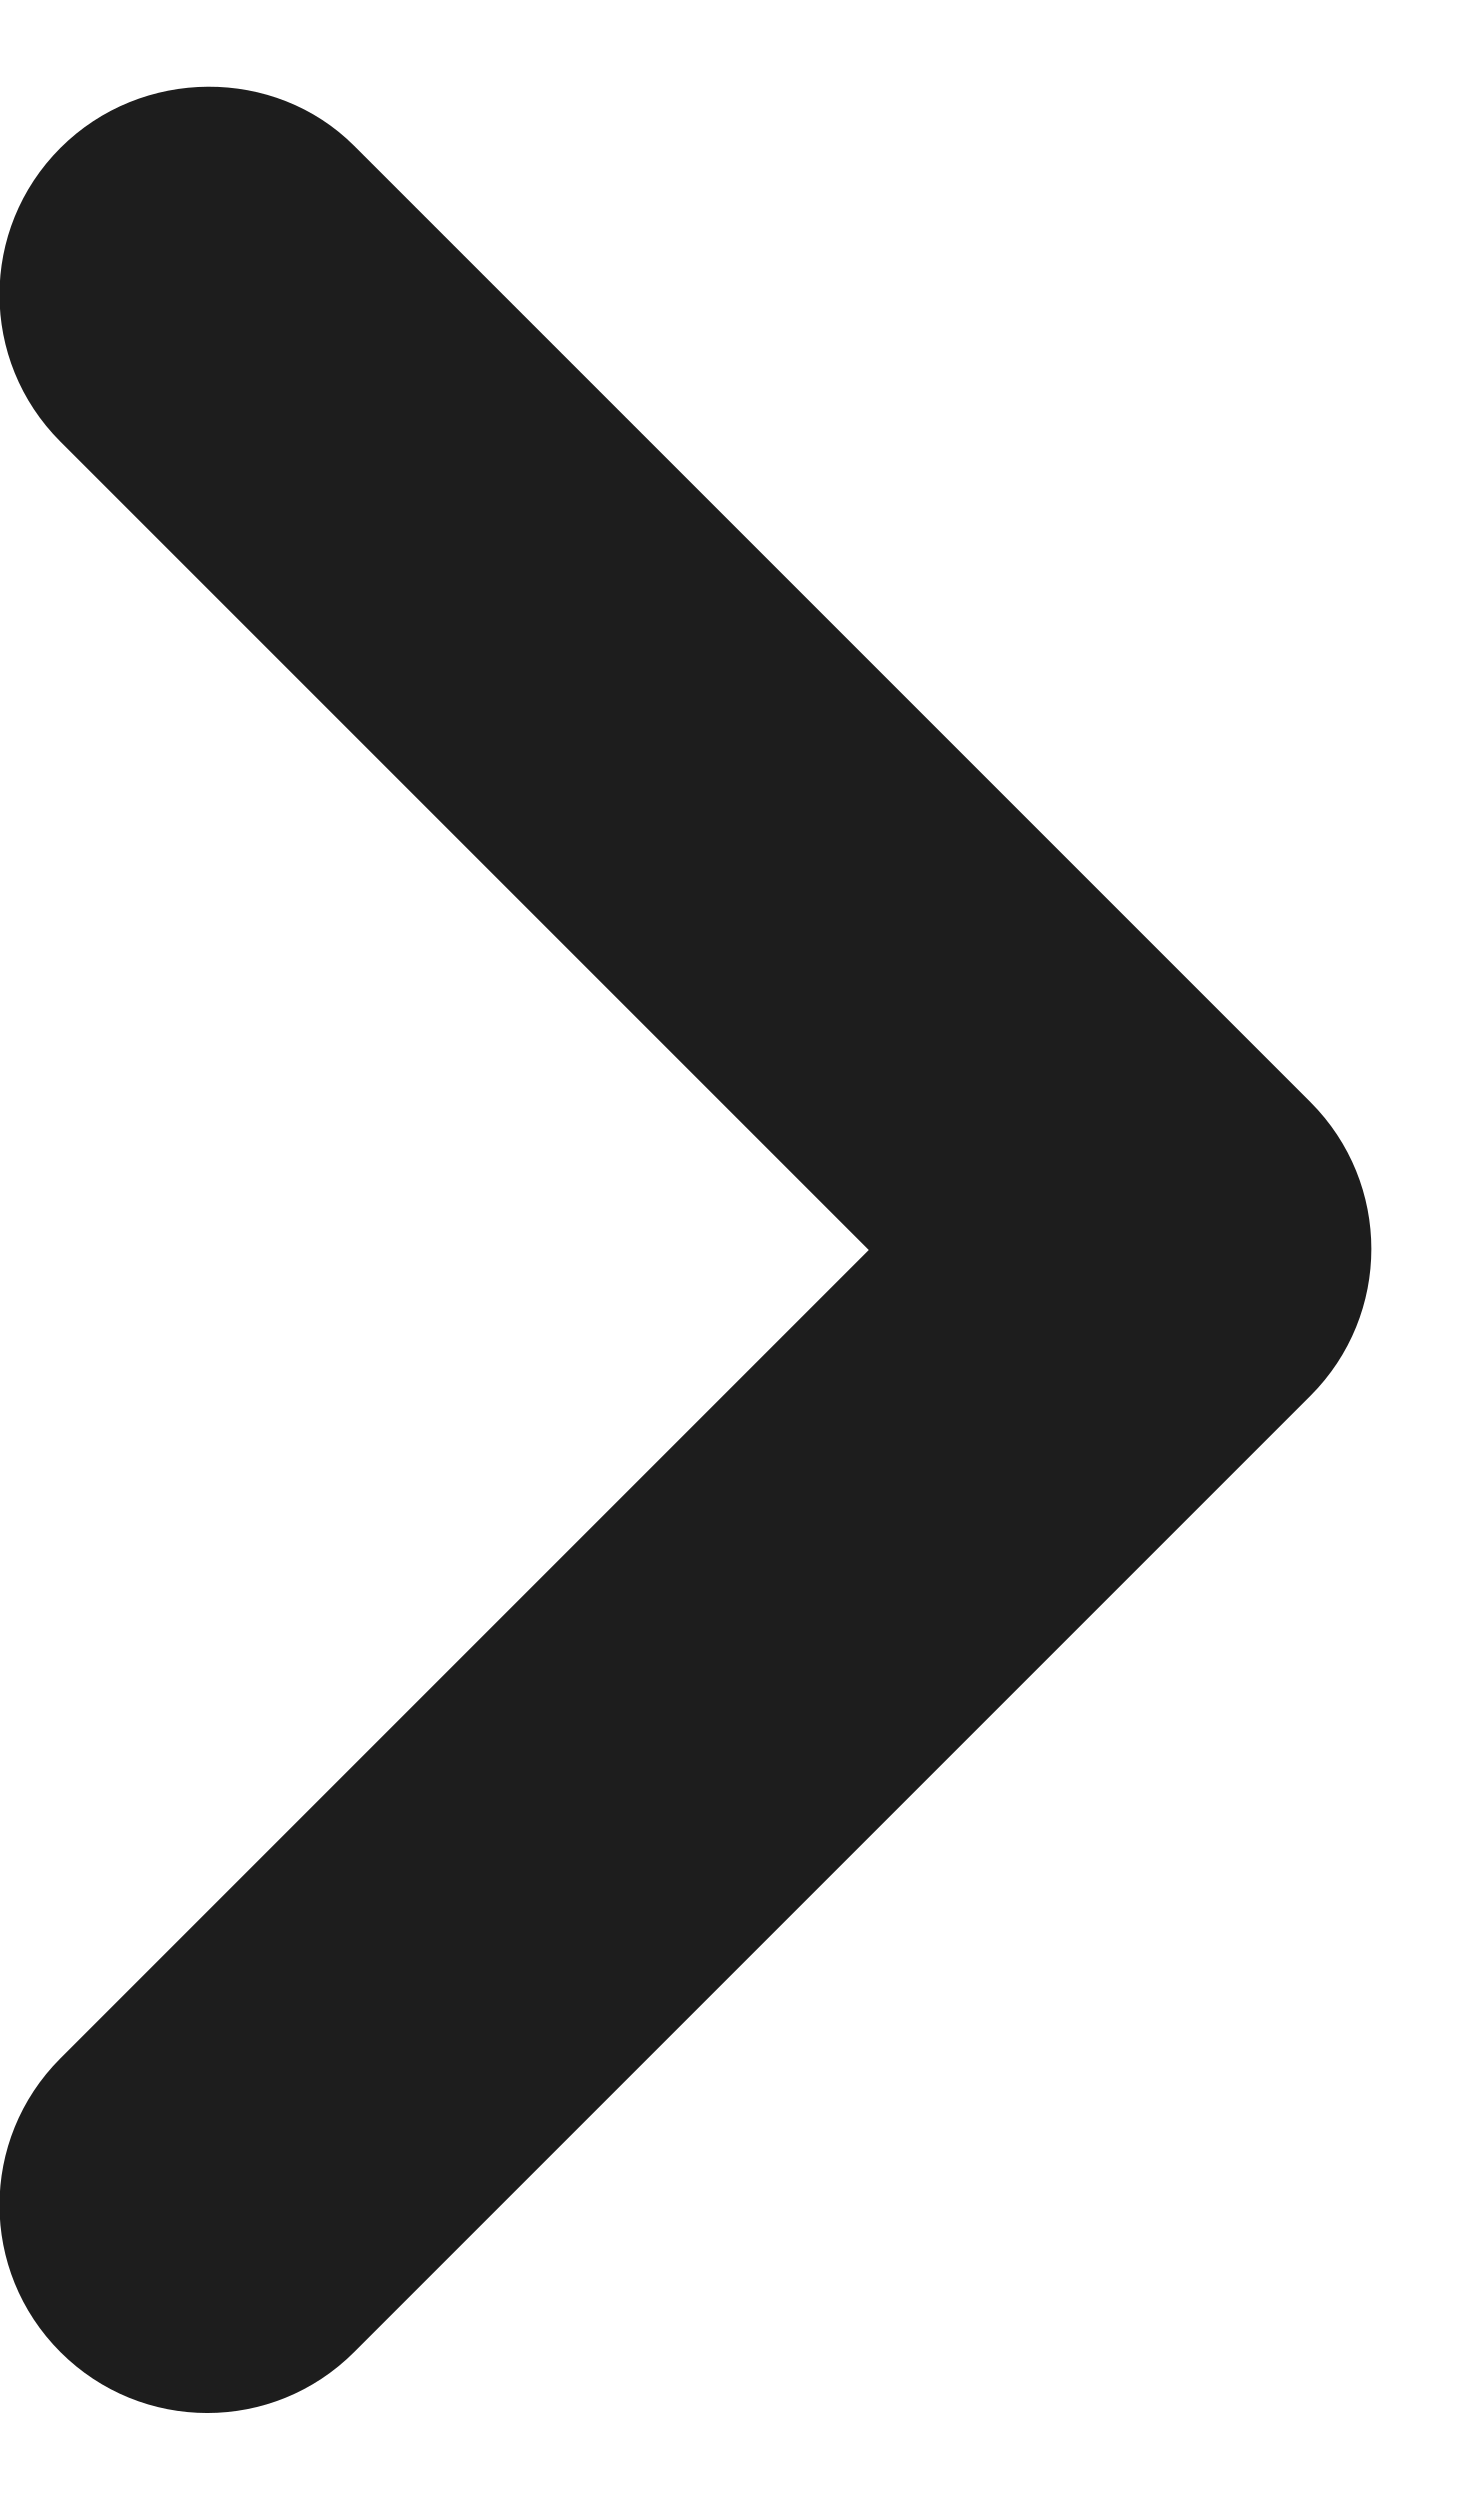
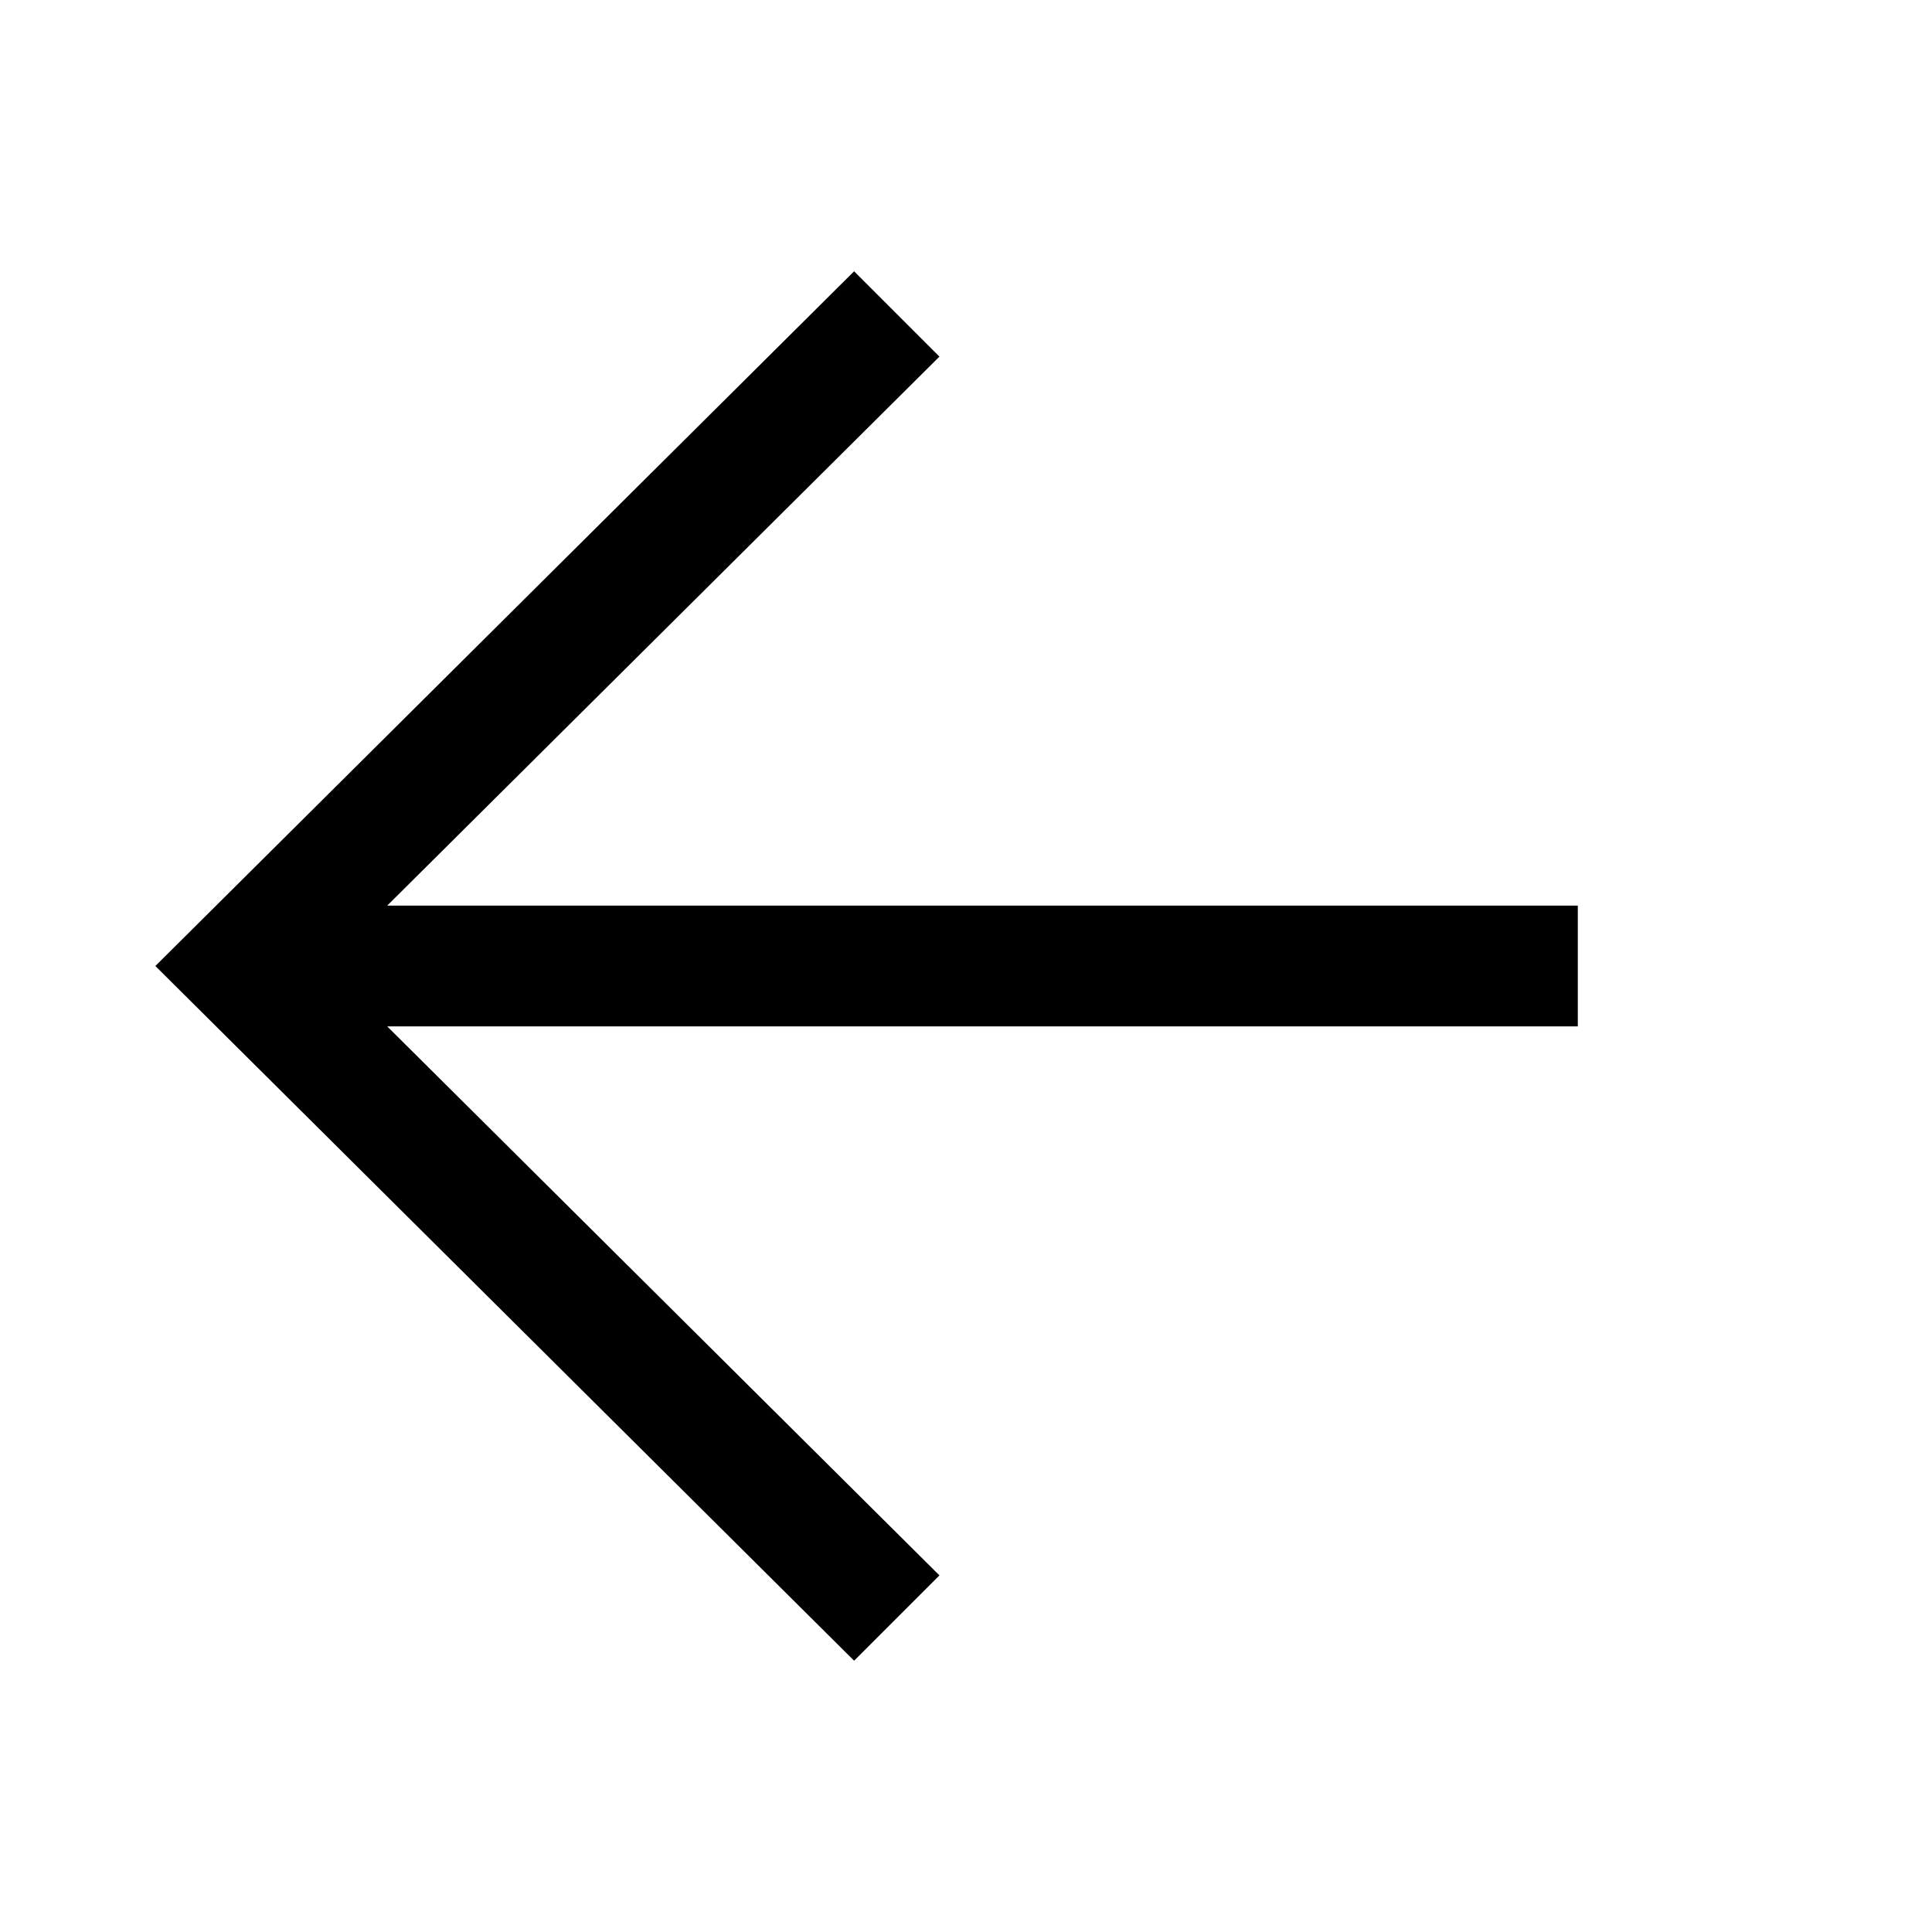
- <svg xmlns="http://www.w3.org/2000/svg" width="7px" height="12px" viewBox="0 0 7 12" version="1.1">
-   <g id="Icons" stroke="none" stroke-width="1" fill="none" fill-rule="evenodd">
-     <g id="Rounded" transform="translate(-619, -3438)">
-       <g id="Navigation" transform="translate(100, 3378)">
-         <g id="-Round-/-Navigation-/-chevron_right" transform="translate(510, 54)">
-           <g>
-             <polygon id="Path" points="0 0 24 0 24 24 0 24" />
-             <path d="M9.29,6.71 C8.9,7.1 8.9,7.73 9.29,8.12 L13.17,12 L9.29,15.88 C8.9,16.27 8.9,16.9 9.29,17.29 C9.68,17.68 10.31,17.68 10.7,17.29 L15.29,12.7 C15.68,12.31 15.68,11.68 15.29,11.29 L10.7,6.7 C10.32,6.32 9.68,6.32 9.29,6.71 Z" id="🔹-Icon-Color" fill="#1D1D1D" />
-           </g>
-         </g>
-       </g>
-     </g>
-   </g>
+ <svg xmlns="http://www.w3.org/2000/svg" width="24" height="24" viewBox="0 0 24 24" fill="none">
+   <path d="M19.6 11.25H4.81L11.67 4.43L10.61 3.37L1.93 12L10.61 20.63L11.67 19.57L4.81 12.75H19.6V11.25Z" fill="currentColor" />
</svg>
